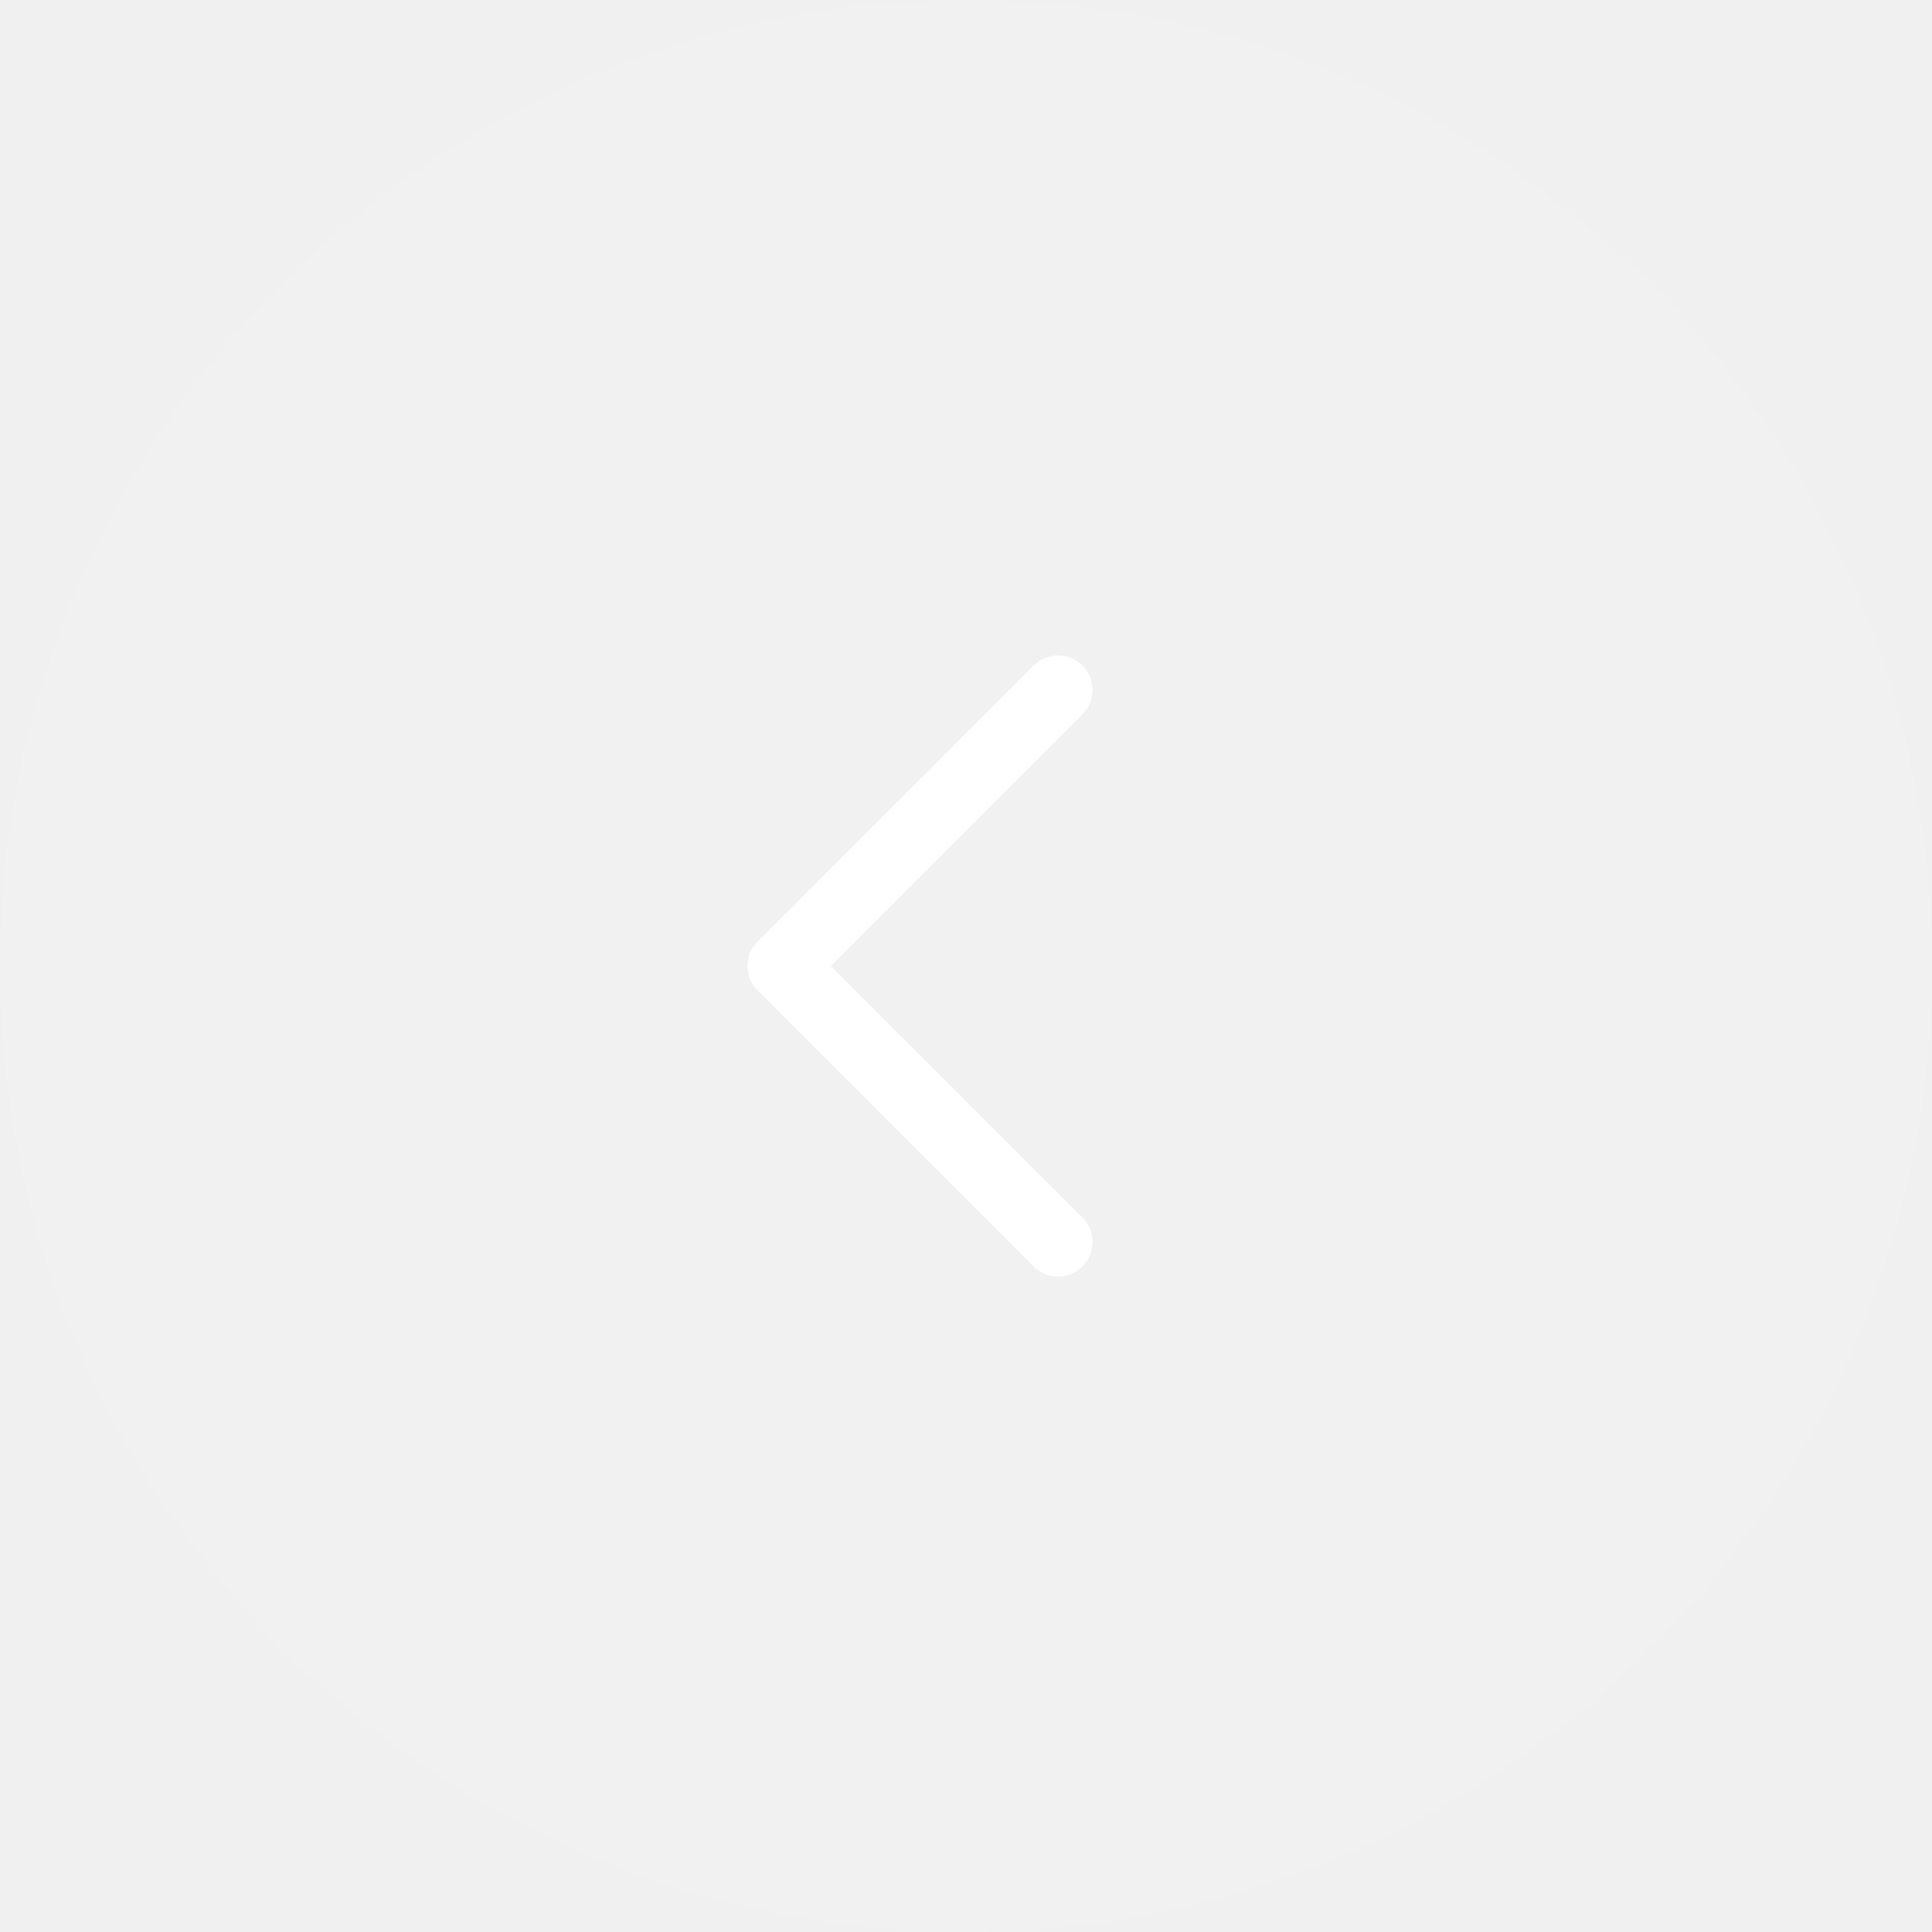
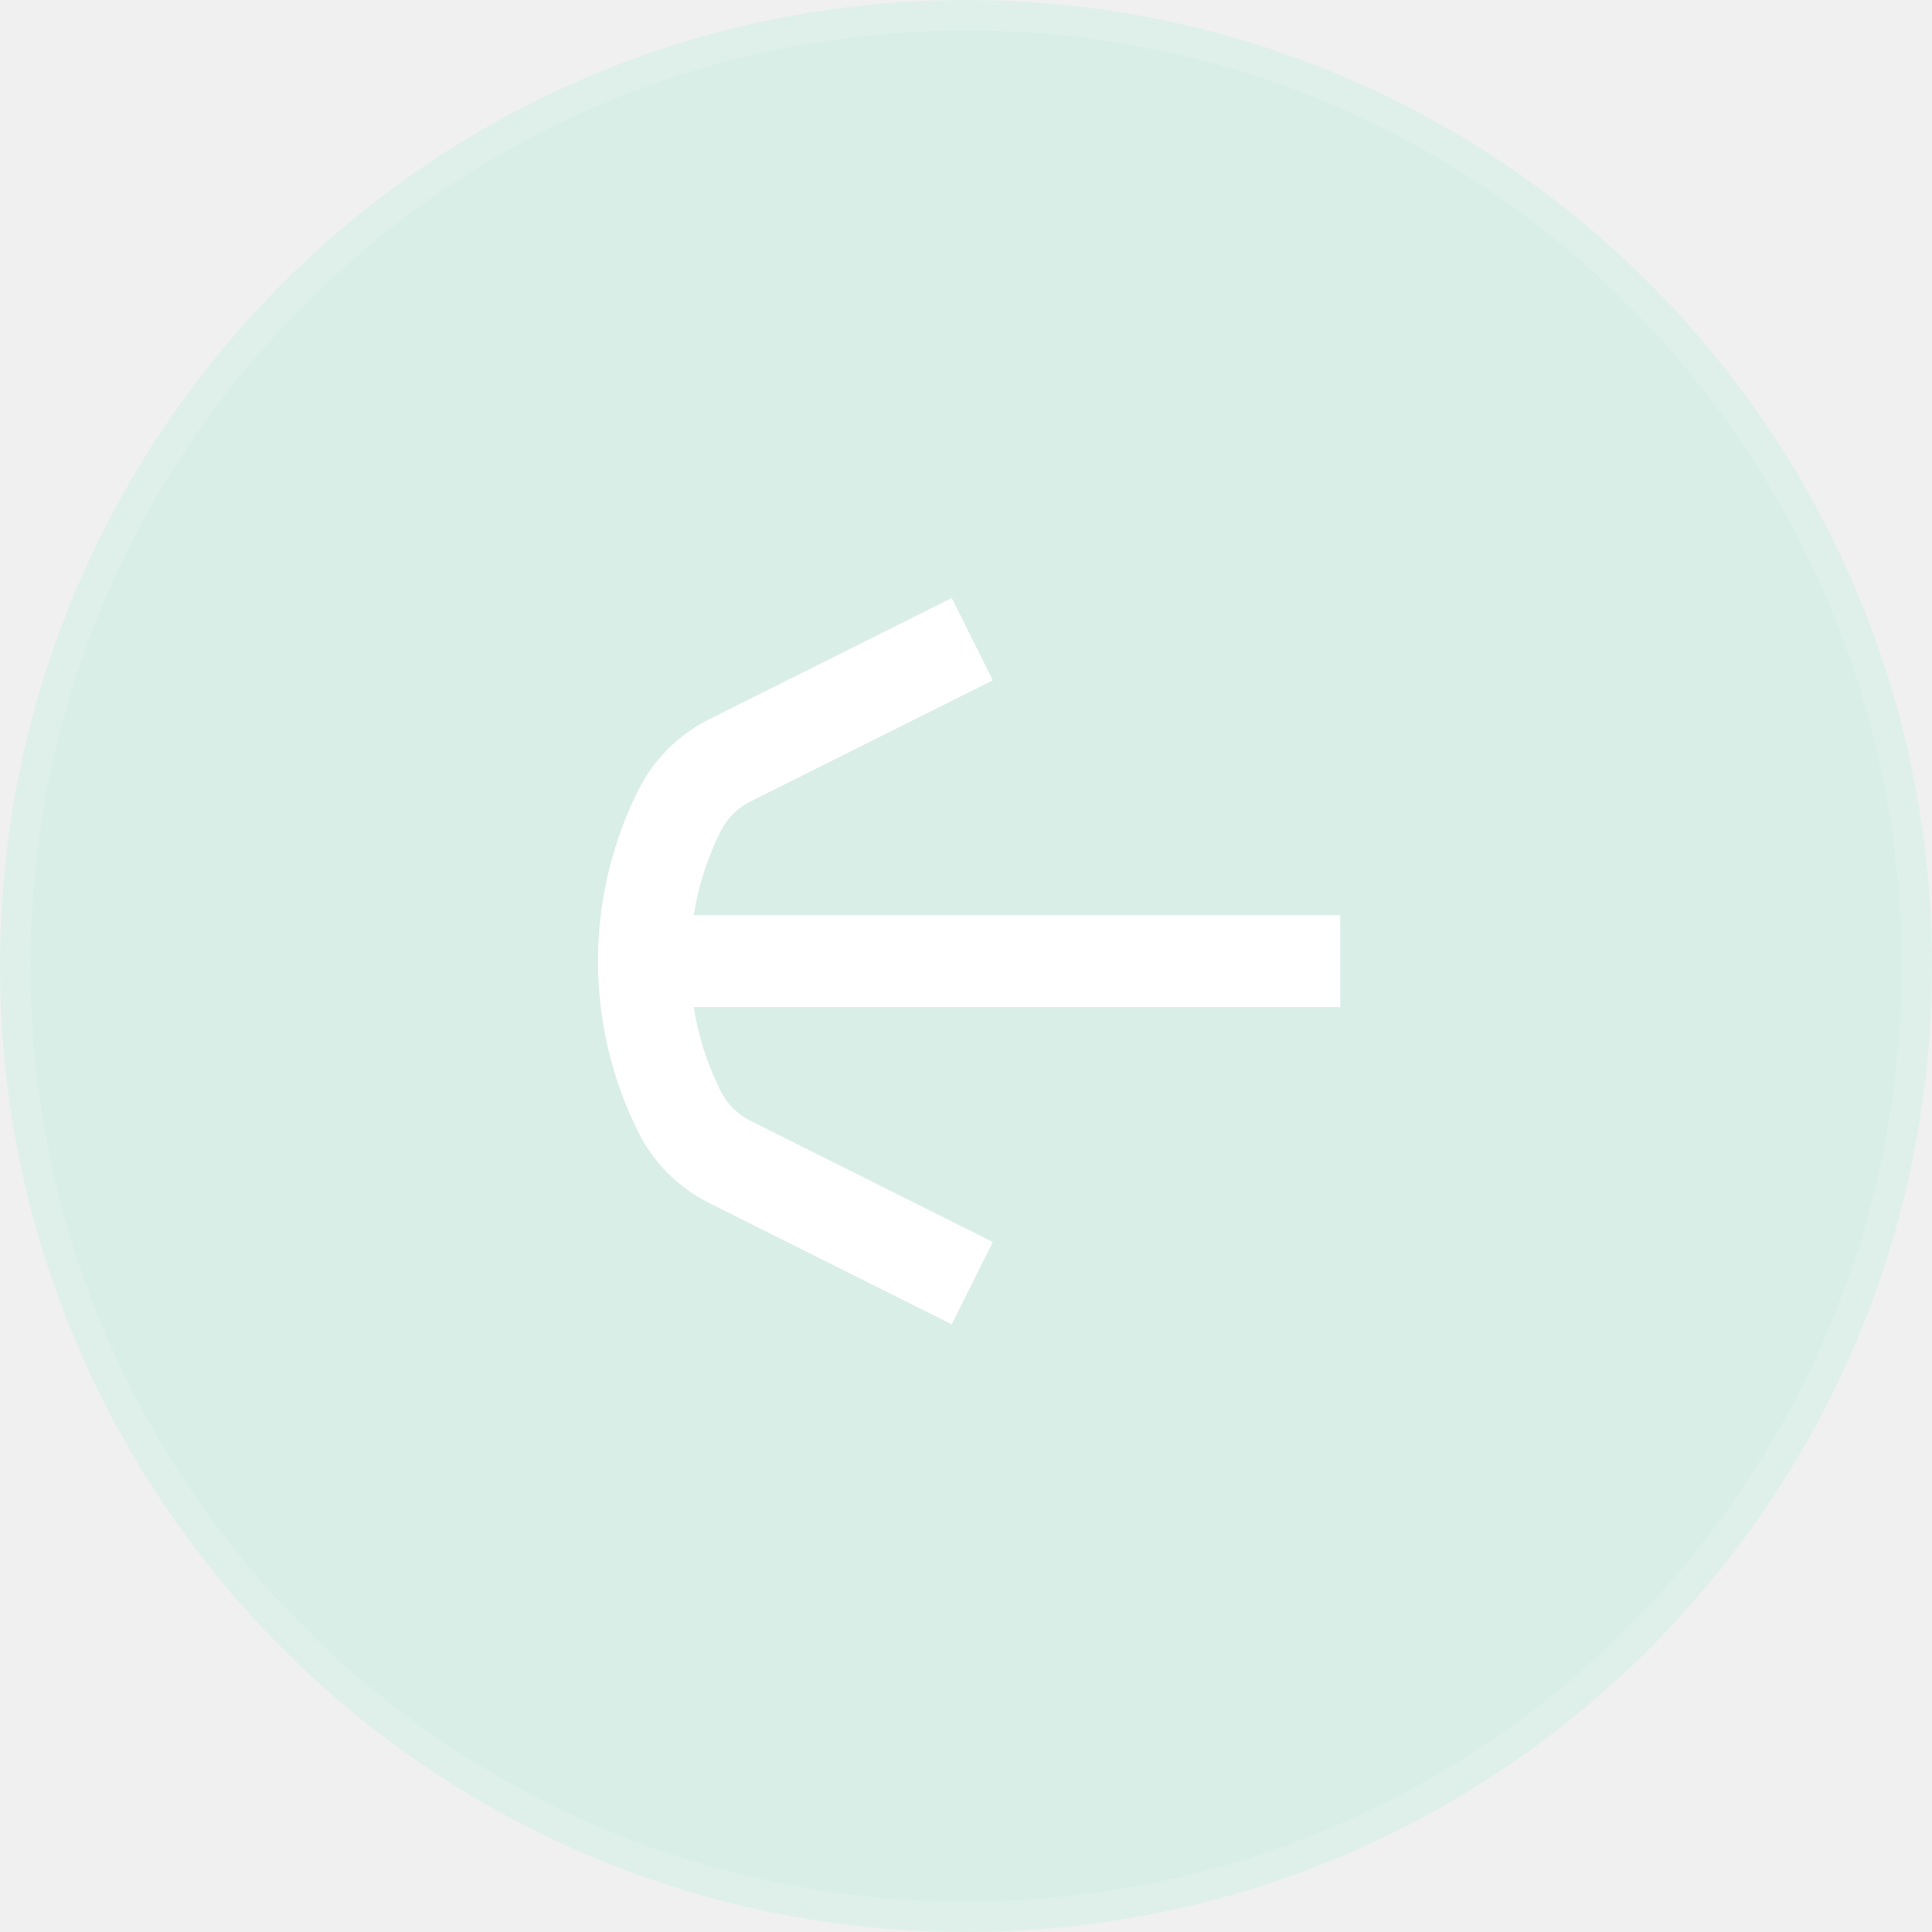
<svg xmlns="http://www.w3.org/2000/svg" width="42" height="42" viewBox="0 0 42 42" fill="none">
-   <circle opacity="0.05" cx="21" cy="21" r="21" fill="white" />
-   <path d="M23 27L17 21L23 15" stroke="white" stroke-width="1.5" stroke-linecap="round" stroke-linejoin="round" />
+   <circle cx="21" cy="21" r="21" fill="#1CE3A1" fill-opacity="0.1" />
+   <circle cx="21" cy="21" r="20.67" stroke="white" stroke-opacity="0.13" stroke-width="0.66" />
+   <path fill-rule="evenodd" clip-rule="evenodd" d="M21.583 14.789L16.311 17.425C16.032 17.564 15.806 17.79 15.667 18.069C15.376 18.651 15.18 19.267 15.08 19.894H29.136V21.894H15.08C15.18 22.522 15.376 23.138 15.667 23.72C15.806 23.998 16.032 24.224 16.311 24.364L21.583 27L20.689 28.789L15.416 26.152C14.751 25.82 14.211 25.28 13.878 24.614C12.707 22.273 12.707 19.516 13.878 17.174C14.211 16.509 14.751 15.969 15.416 15.636L15.846 16.495L15.416 15.636L20.689 13L21.583 14.789Z" fill="white" />
</svg>
